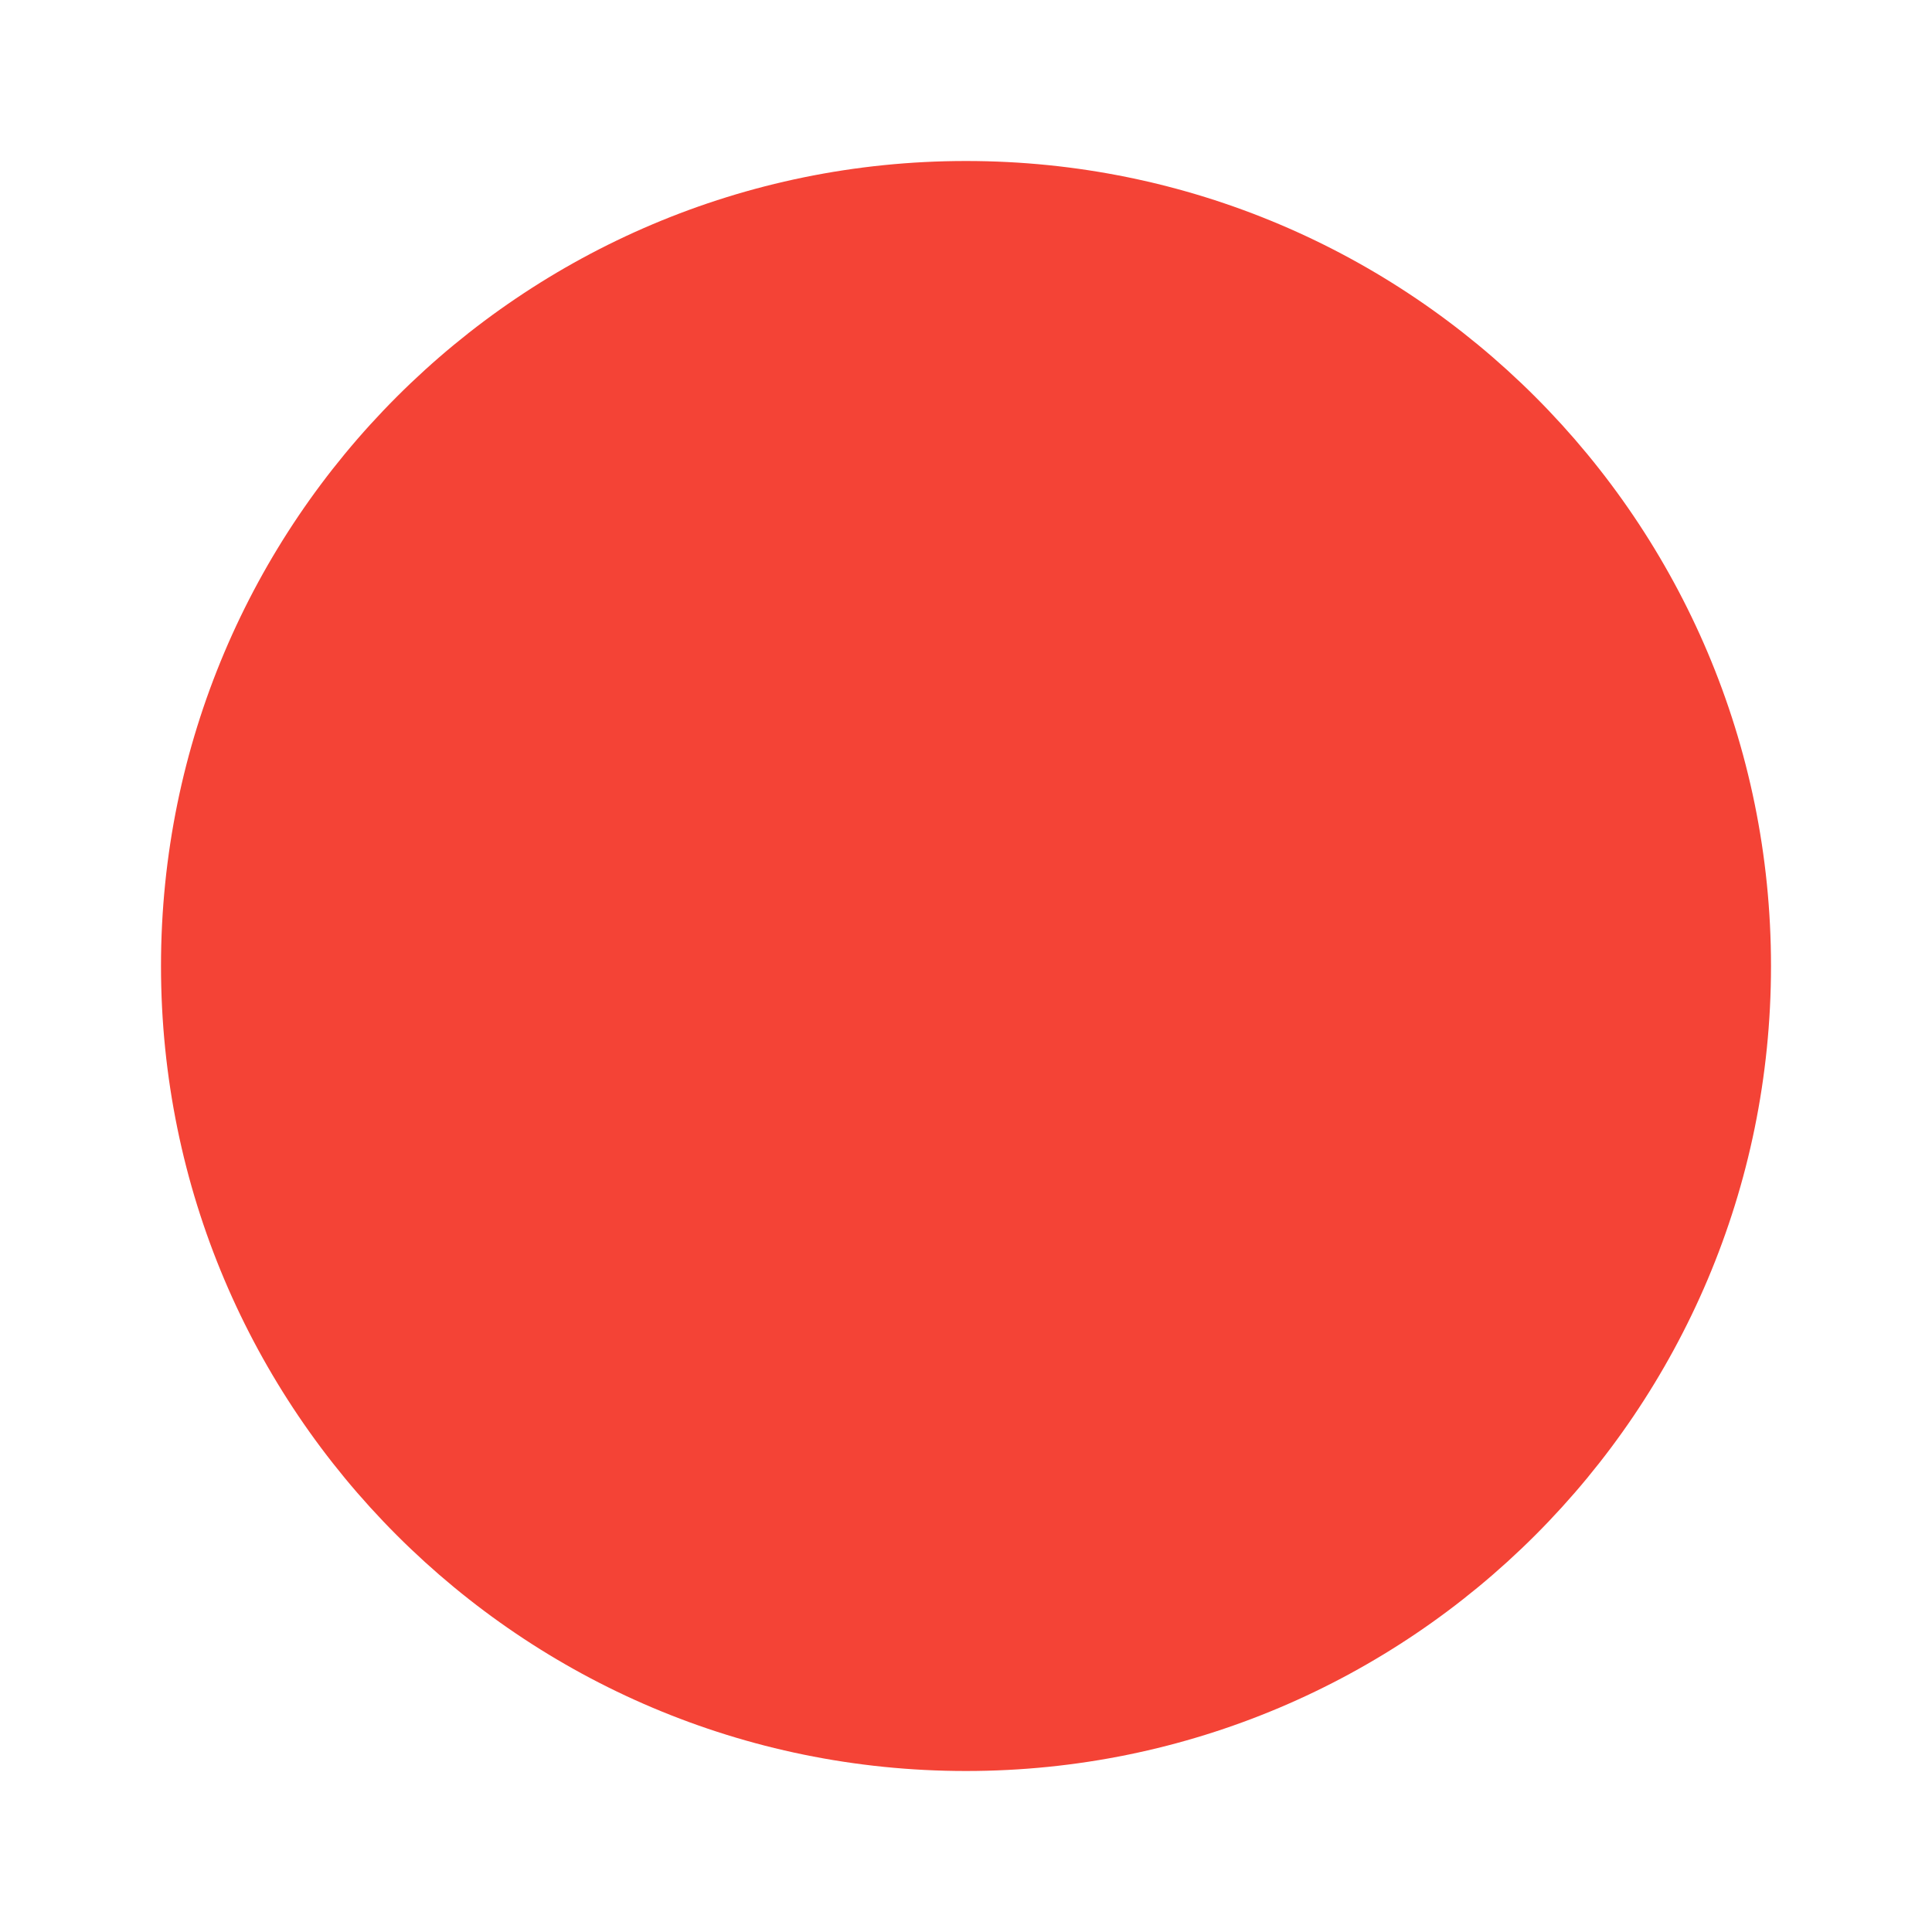
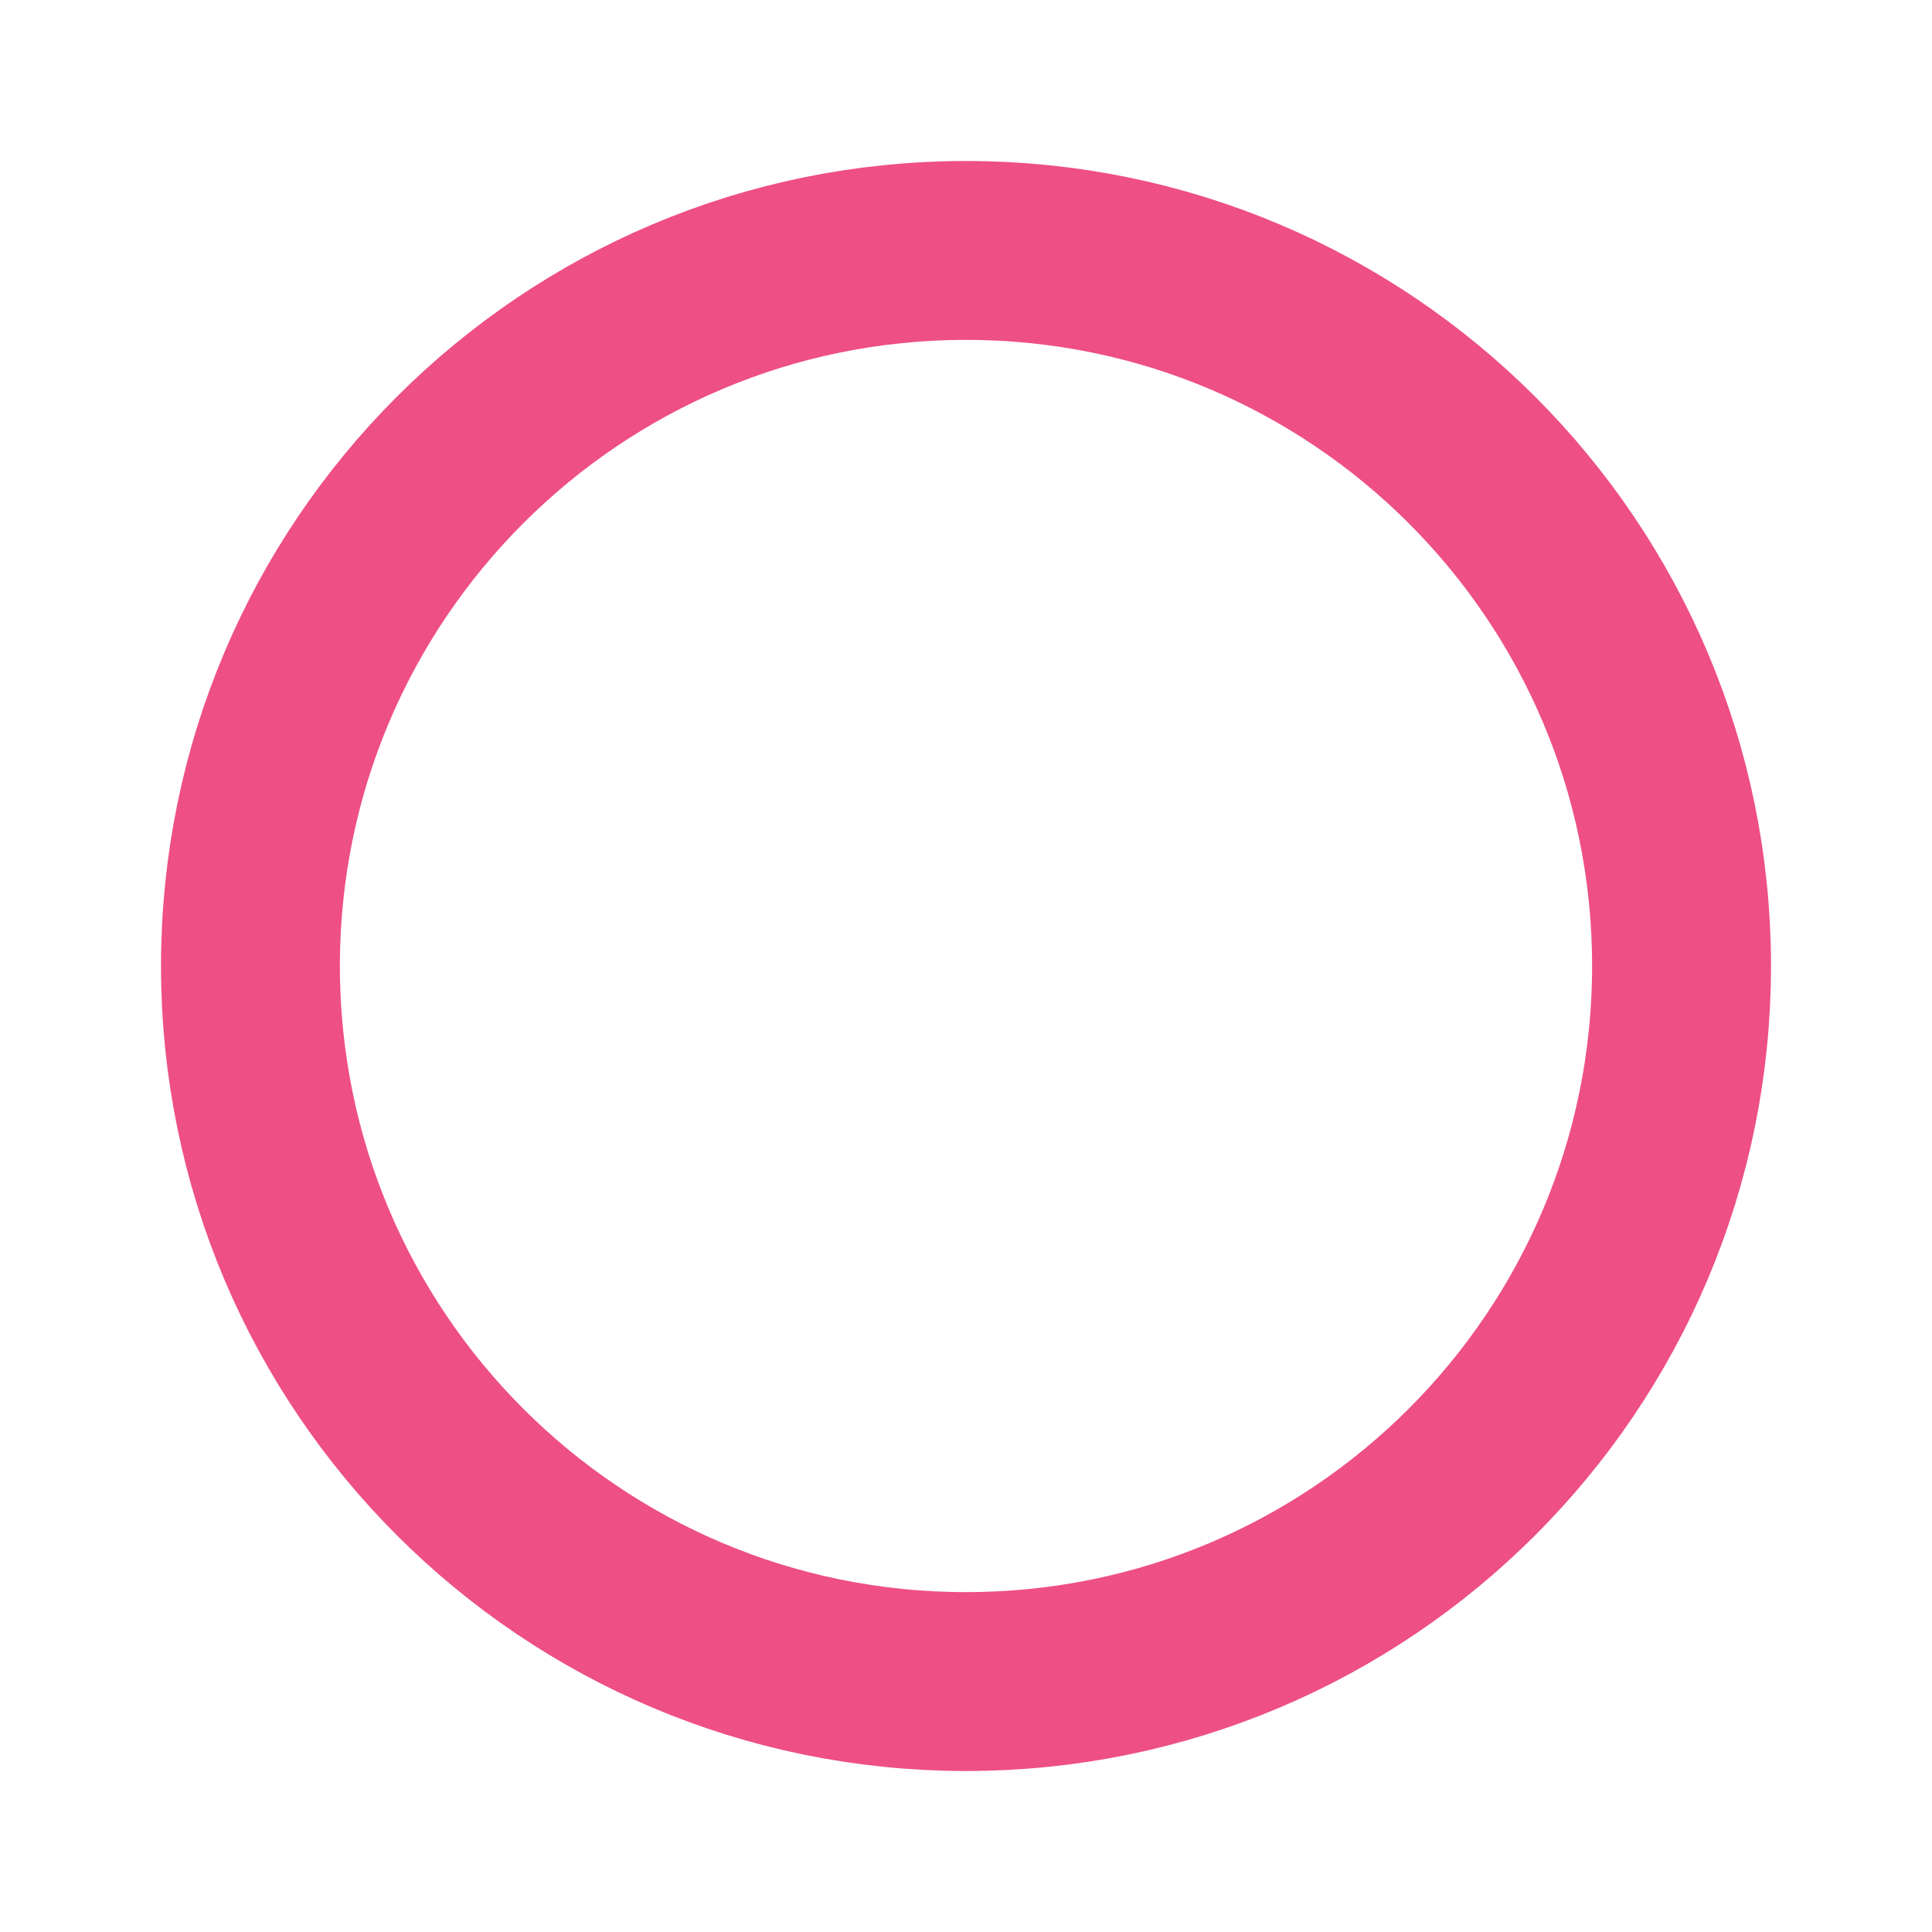
- <svg xmlns="http://www.w3.org/2000/svg" id="svg8" version="1.1" viewBox="0 0 240 240" height="240mm" width="240mm">
+ <svg xmlns="http://www.w3.org/2000/svg" width="240mm" height="240mm" viewBox="0 0 240 240" version="1.1" id="svg8">
  <defs id="defs2" />
-   <g transform="translate(0,-57)" id="layer1">
-     <circle r="100" cy="177" cx="120" id="path815" style="opacity:1;fill:#f44336;fill-opacity:1;stroke:#baffff;stroke-width:0;stroke-miterlimit:4;stroke-dasharray:none;stroke-opacity:1" />
+   <g id="layer1" transform="translate(0,-57)">
+     <circle style="opacity:1;fill:none;fill-opacity:1;stroke:#ee4f84;stroke-width:22.222;stroke-miterlimit:4;stroke-dasharray:none;stroke-opacity:1" id="path815" cx="120" cy="177" r="88.889" />
  </g>
</svg>
